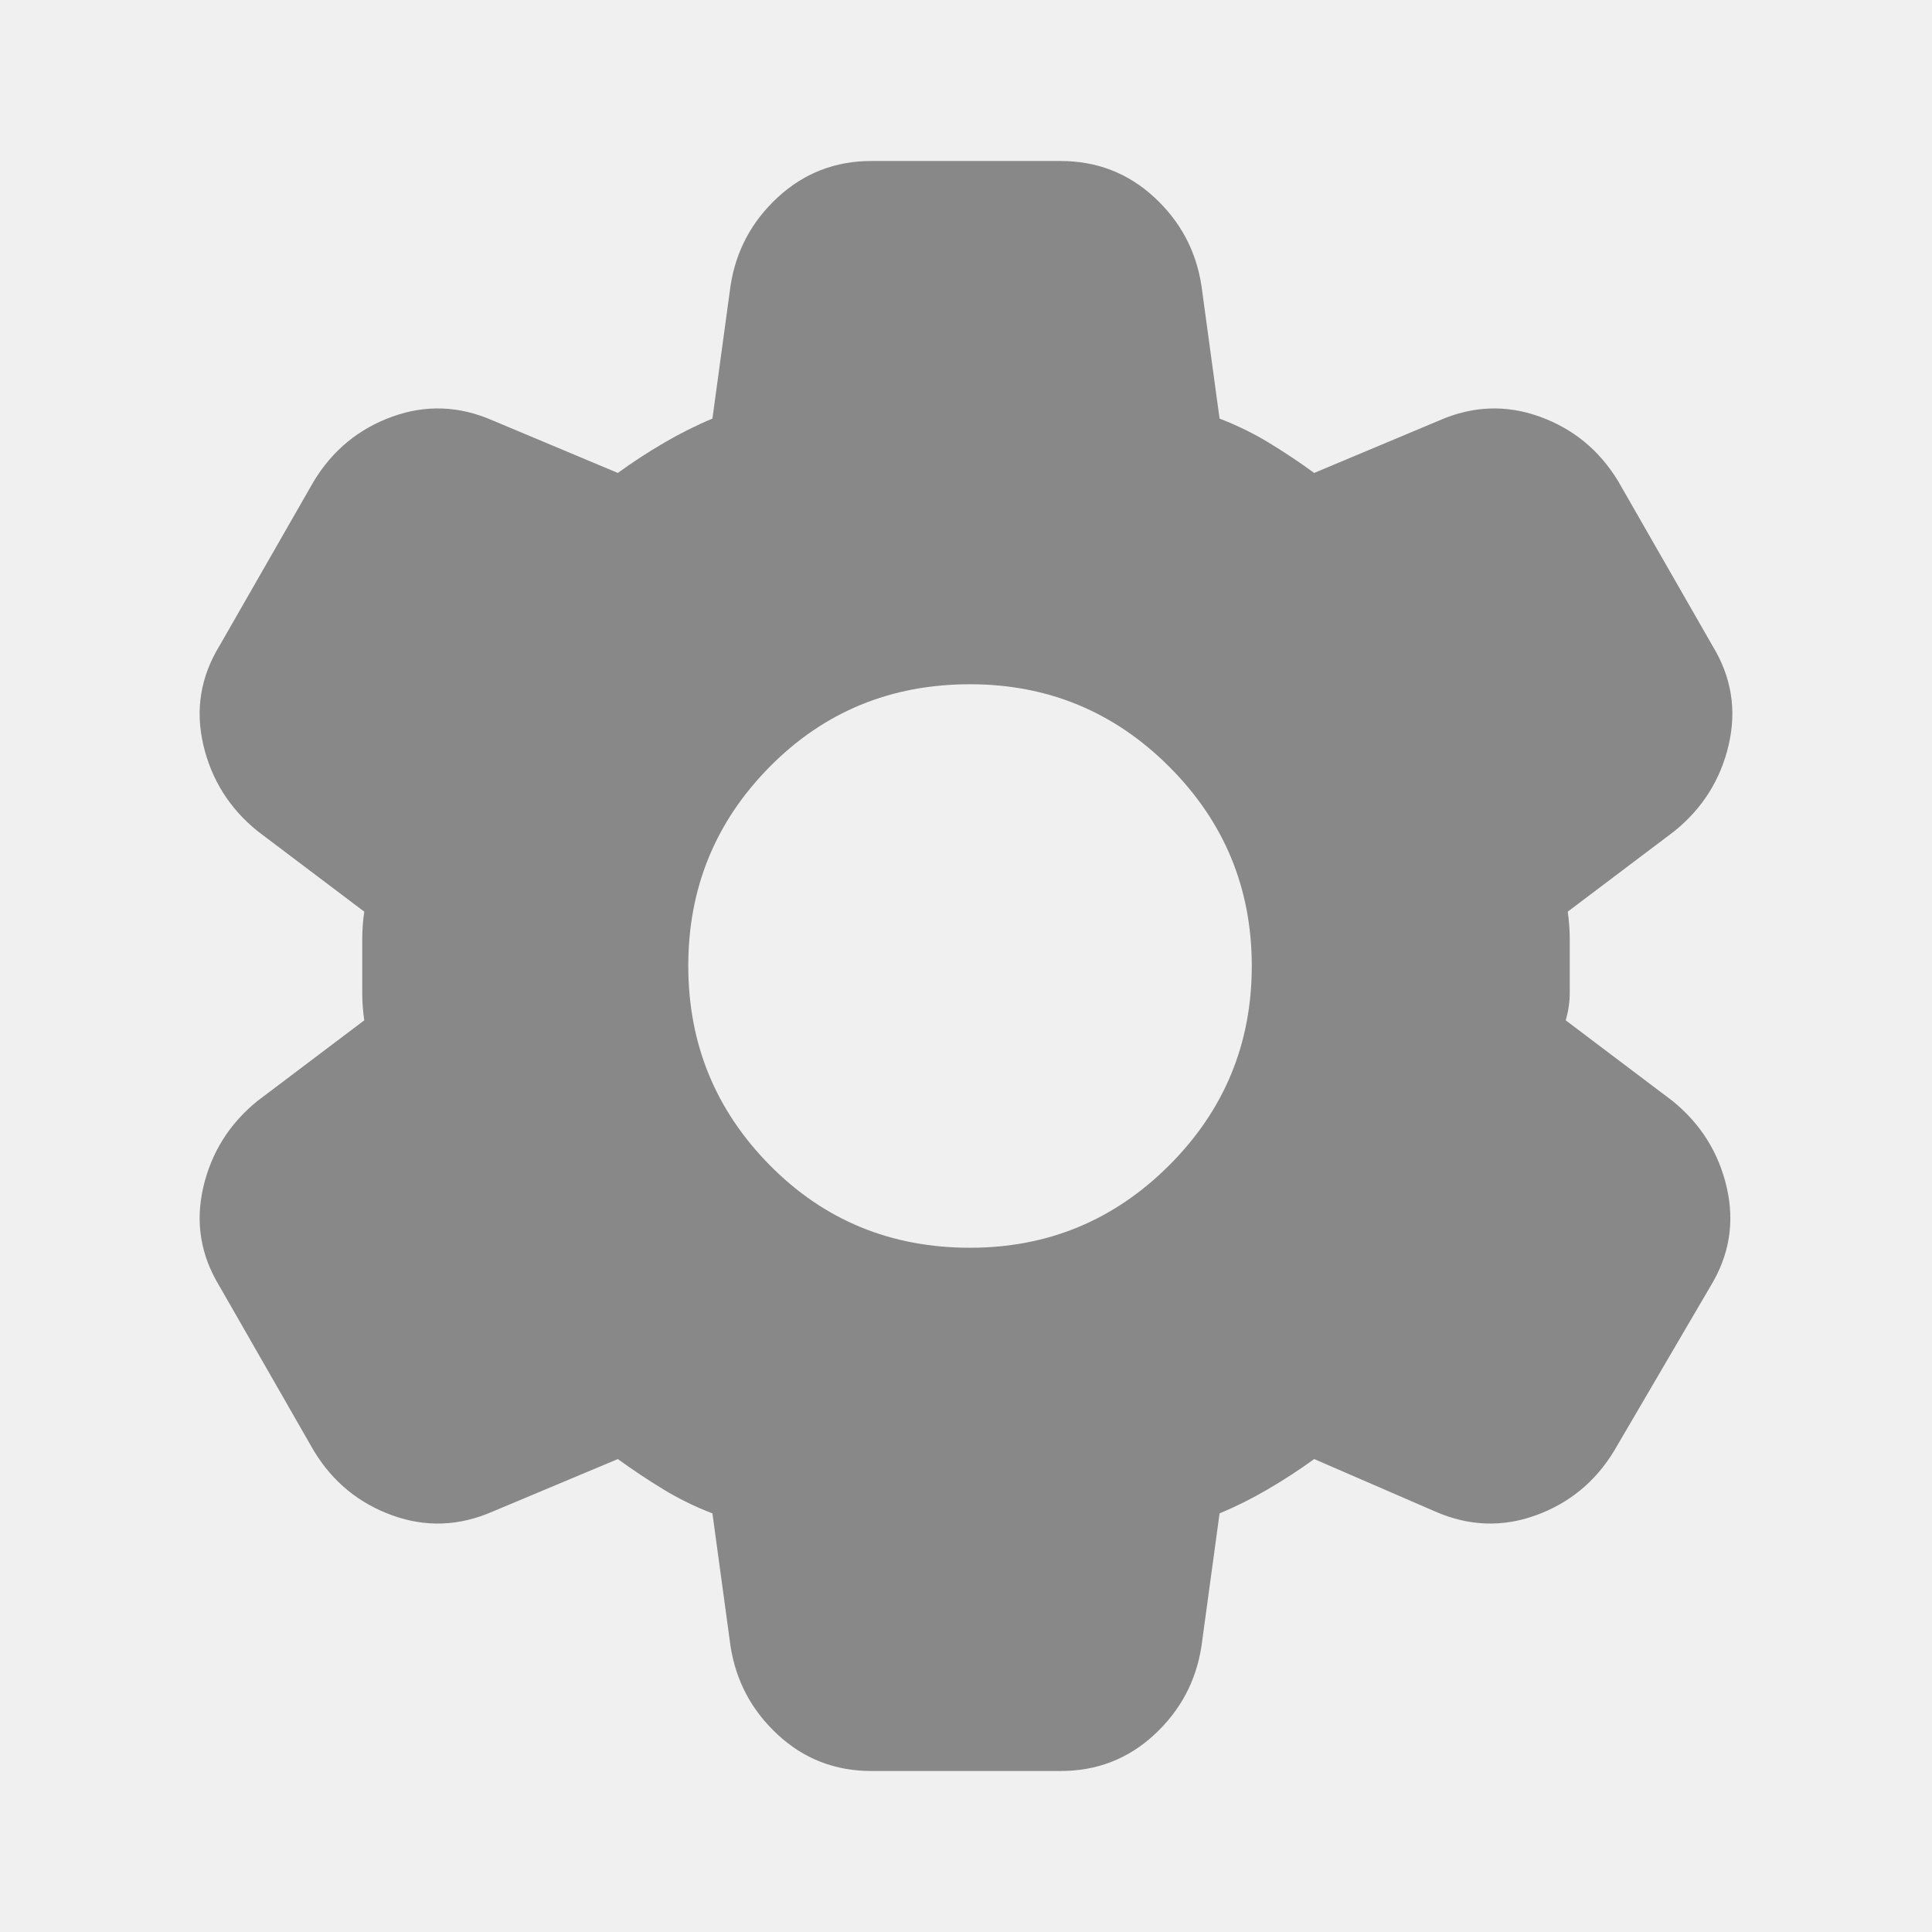
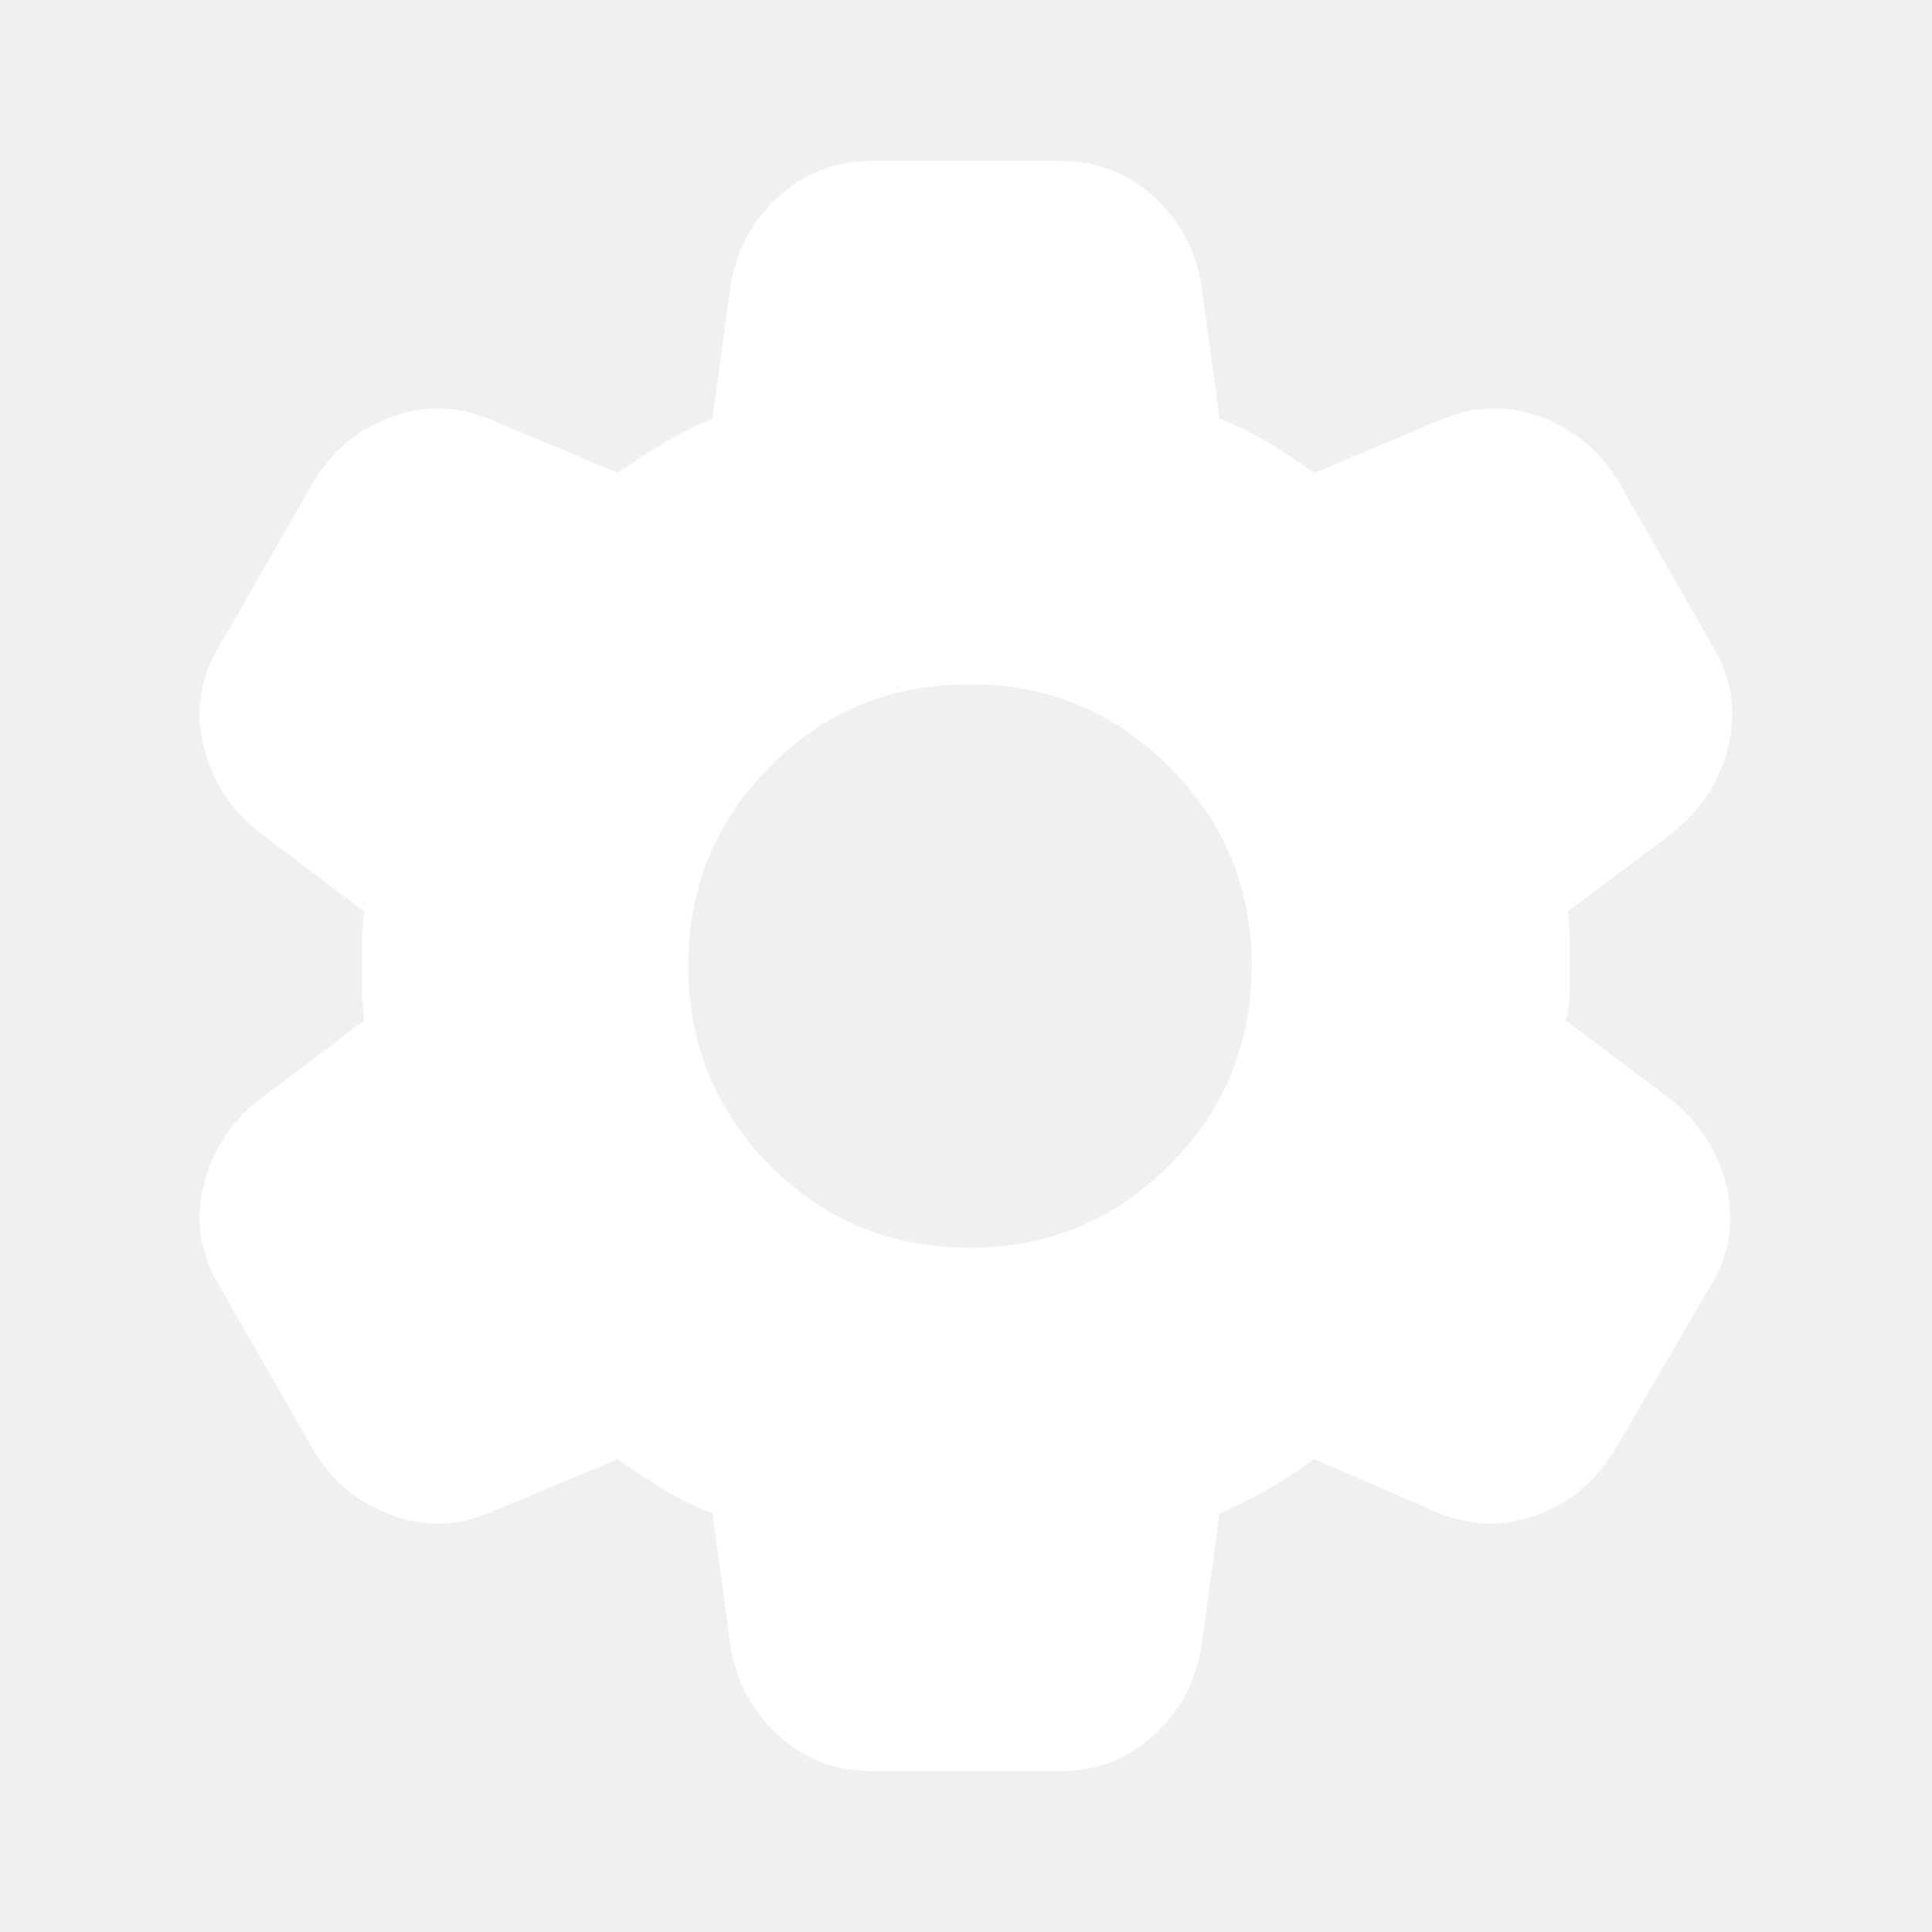
<svg xmlns="http://www.w3.org/2000/svg" width="32" height="32" viewBox="0 0 24 24">
-   <path fill="#888888" d="M10.825 22q-.675 0-1.162-.45t-.588-1.1L8.85 18.8q-.325-.125-.612-.3t-.563-.375l-1.55.65q-.625.275-1.25.05t-.975-.8l-1.175-2.05q-.35-.575-.2-1.225t.675-1.075l1.325-1Q4.5 12.5 4.5 12.337v-.675q0-.162.025-.337l-1.325-1Q2.675 9.9 2.525 9.25t.2-1.225L3.9 5.975q.35-.575.975-.8t1.25.05l1.55.65q.275-.2.575-.375t.6-.3l.225-1.65q.1-.65.588-1.1T10.825 2h2.35q.675 0 1.163.45t.587 1.1l.225 1.65q.325.125.613.3t.562.375l1.55-.65q.625-.275 1.25-.05t.975.8l1.175 2.05q.35.575.2 1.225t-.675 1.075l-1.325 1q.025.175.025.338v.674q0 .163-.05.338l1.325 1q.525.425.675 1.075t-.2 1.225l-1.2 2.05q-.35.575-.975.8t-1.25-.05l-1.5-.65q-.275.2-.575.375t-.6.3l-.225 1.65q-.1.65-.587 1.1t-1.163.45zm1.225-6.5q1.45 0 2.475-1.025T15.55 12t-1.025-2.475T12.05 8.5q-1.475 0-2.488 1.025T8.55 12t1.013 2.475T12.05 15.5" />
+   <path fill="white" d="M10.825 22q-.675 0-1.162-.45t-.588-1.1L8.85 18.8q-.325-.125-.612-.3t-.563-.375l-1.55.65q-.625.275-1.25.05t-.975-.8l-1.175-2.05q-.35-.575-.2-1.225t.675-1.075l1.325-1Q4.5 12.5 4.5 12.337v-.675q0-.162.025-.337l-1.325-1Q2.675 9.9 2.525 9.25t.2-1.225L3.9 5.975q.35-.575.975-.8t1.25.05l1.55.65q.275-.2.575-.375t.6-.3l.225-1.65q.1-.65.588-1.1T10.825 2h2.35q.675 0 1.163.45t.587 1.1l.225 1.65q.325.125.613.3t.562.375l1.55-.65q.625-.275 1.25-.05t.975.8l1.175 2.05q.35.575.2 1.225t-.675 1.075l-1.325 1q.025.175.025.338v.674q0 .163-.05.338l1.325 1q.525.425.675 1.075t-.2 1.225l-1.2 2.05q-.35.575-.975.8t-1.25-.05l-1.5-.65q-.275.2-.575.375t-.6.3l-.225 1.65q-.1.65-.587 1.1t-1.163.45zm1.225-6.5q1.45 0 2.475-1.025T15.55 12t-1.025-2.475T12.05 8.5q-1.475 0-2.488 1.025T8.55 12t1.013 2.475T12.05 15.5" />
</svg>
